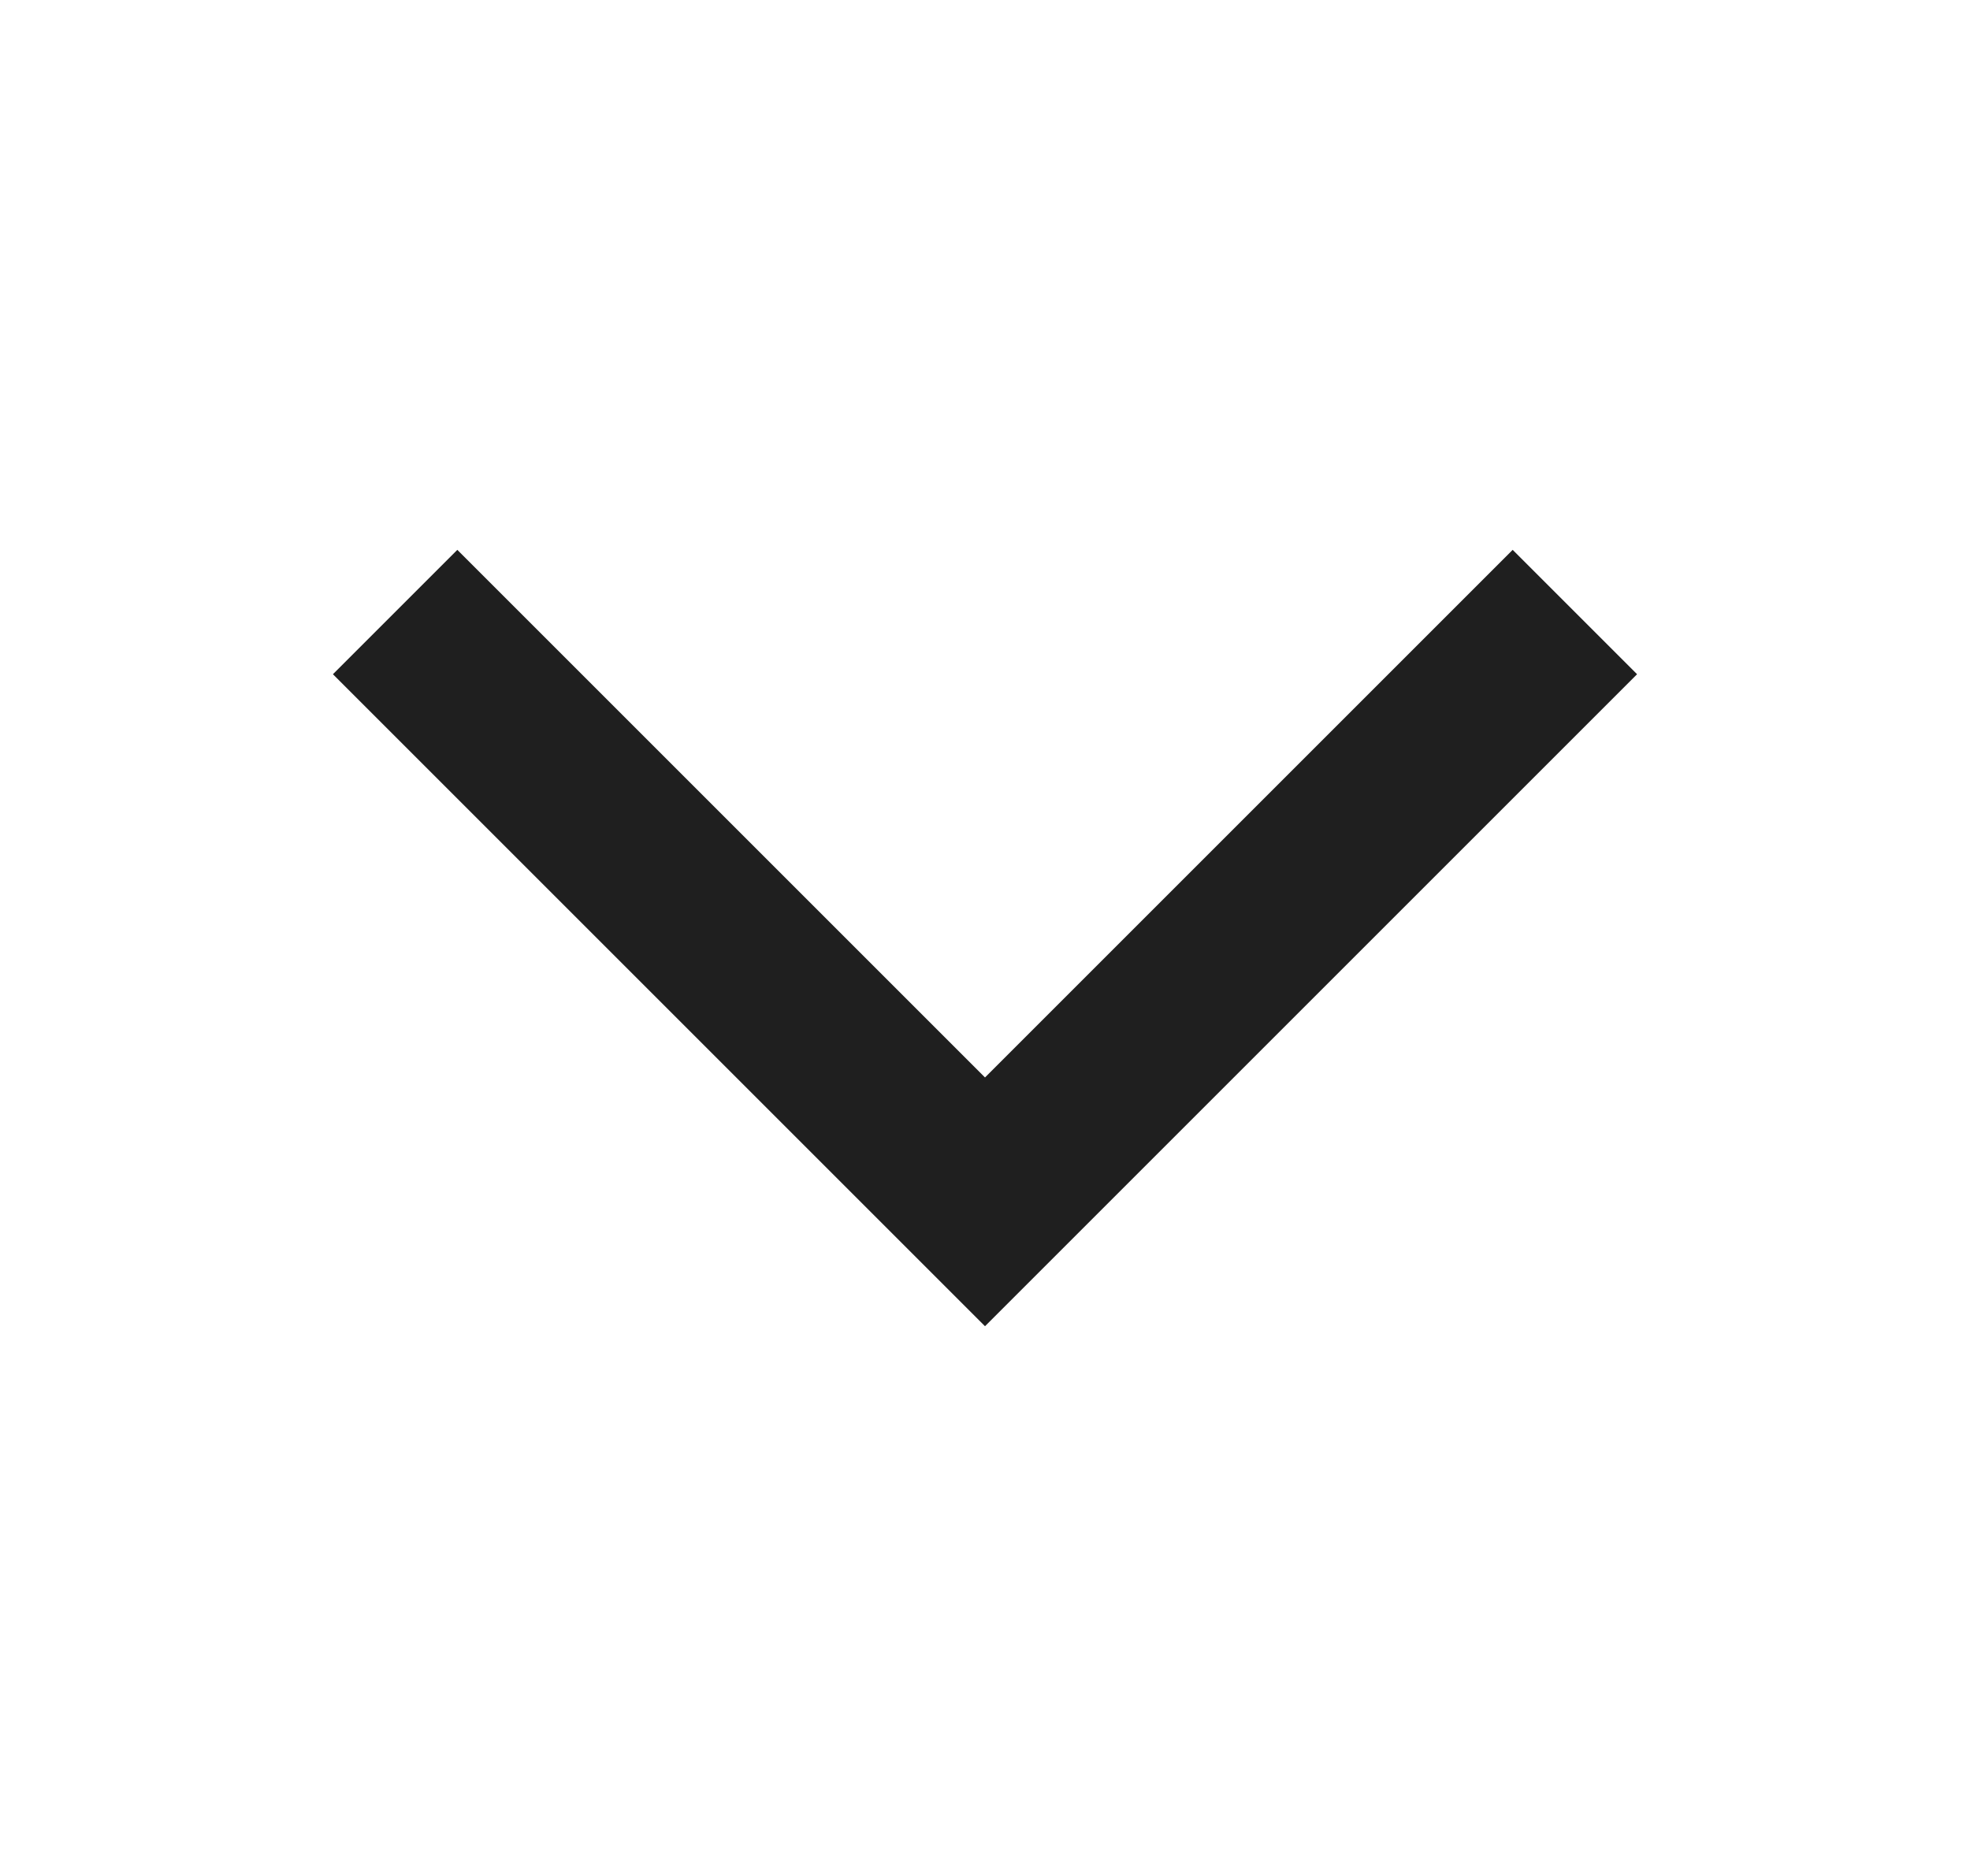
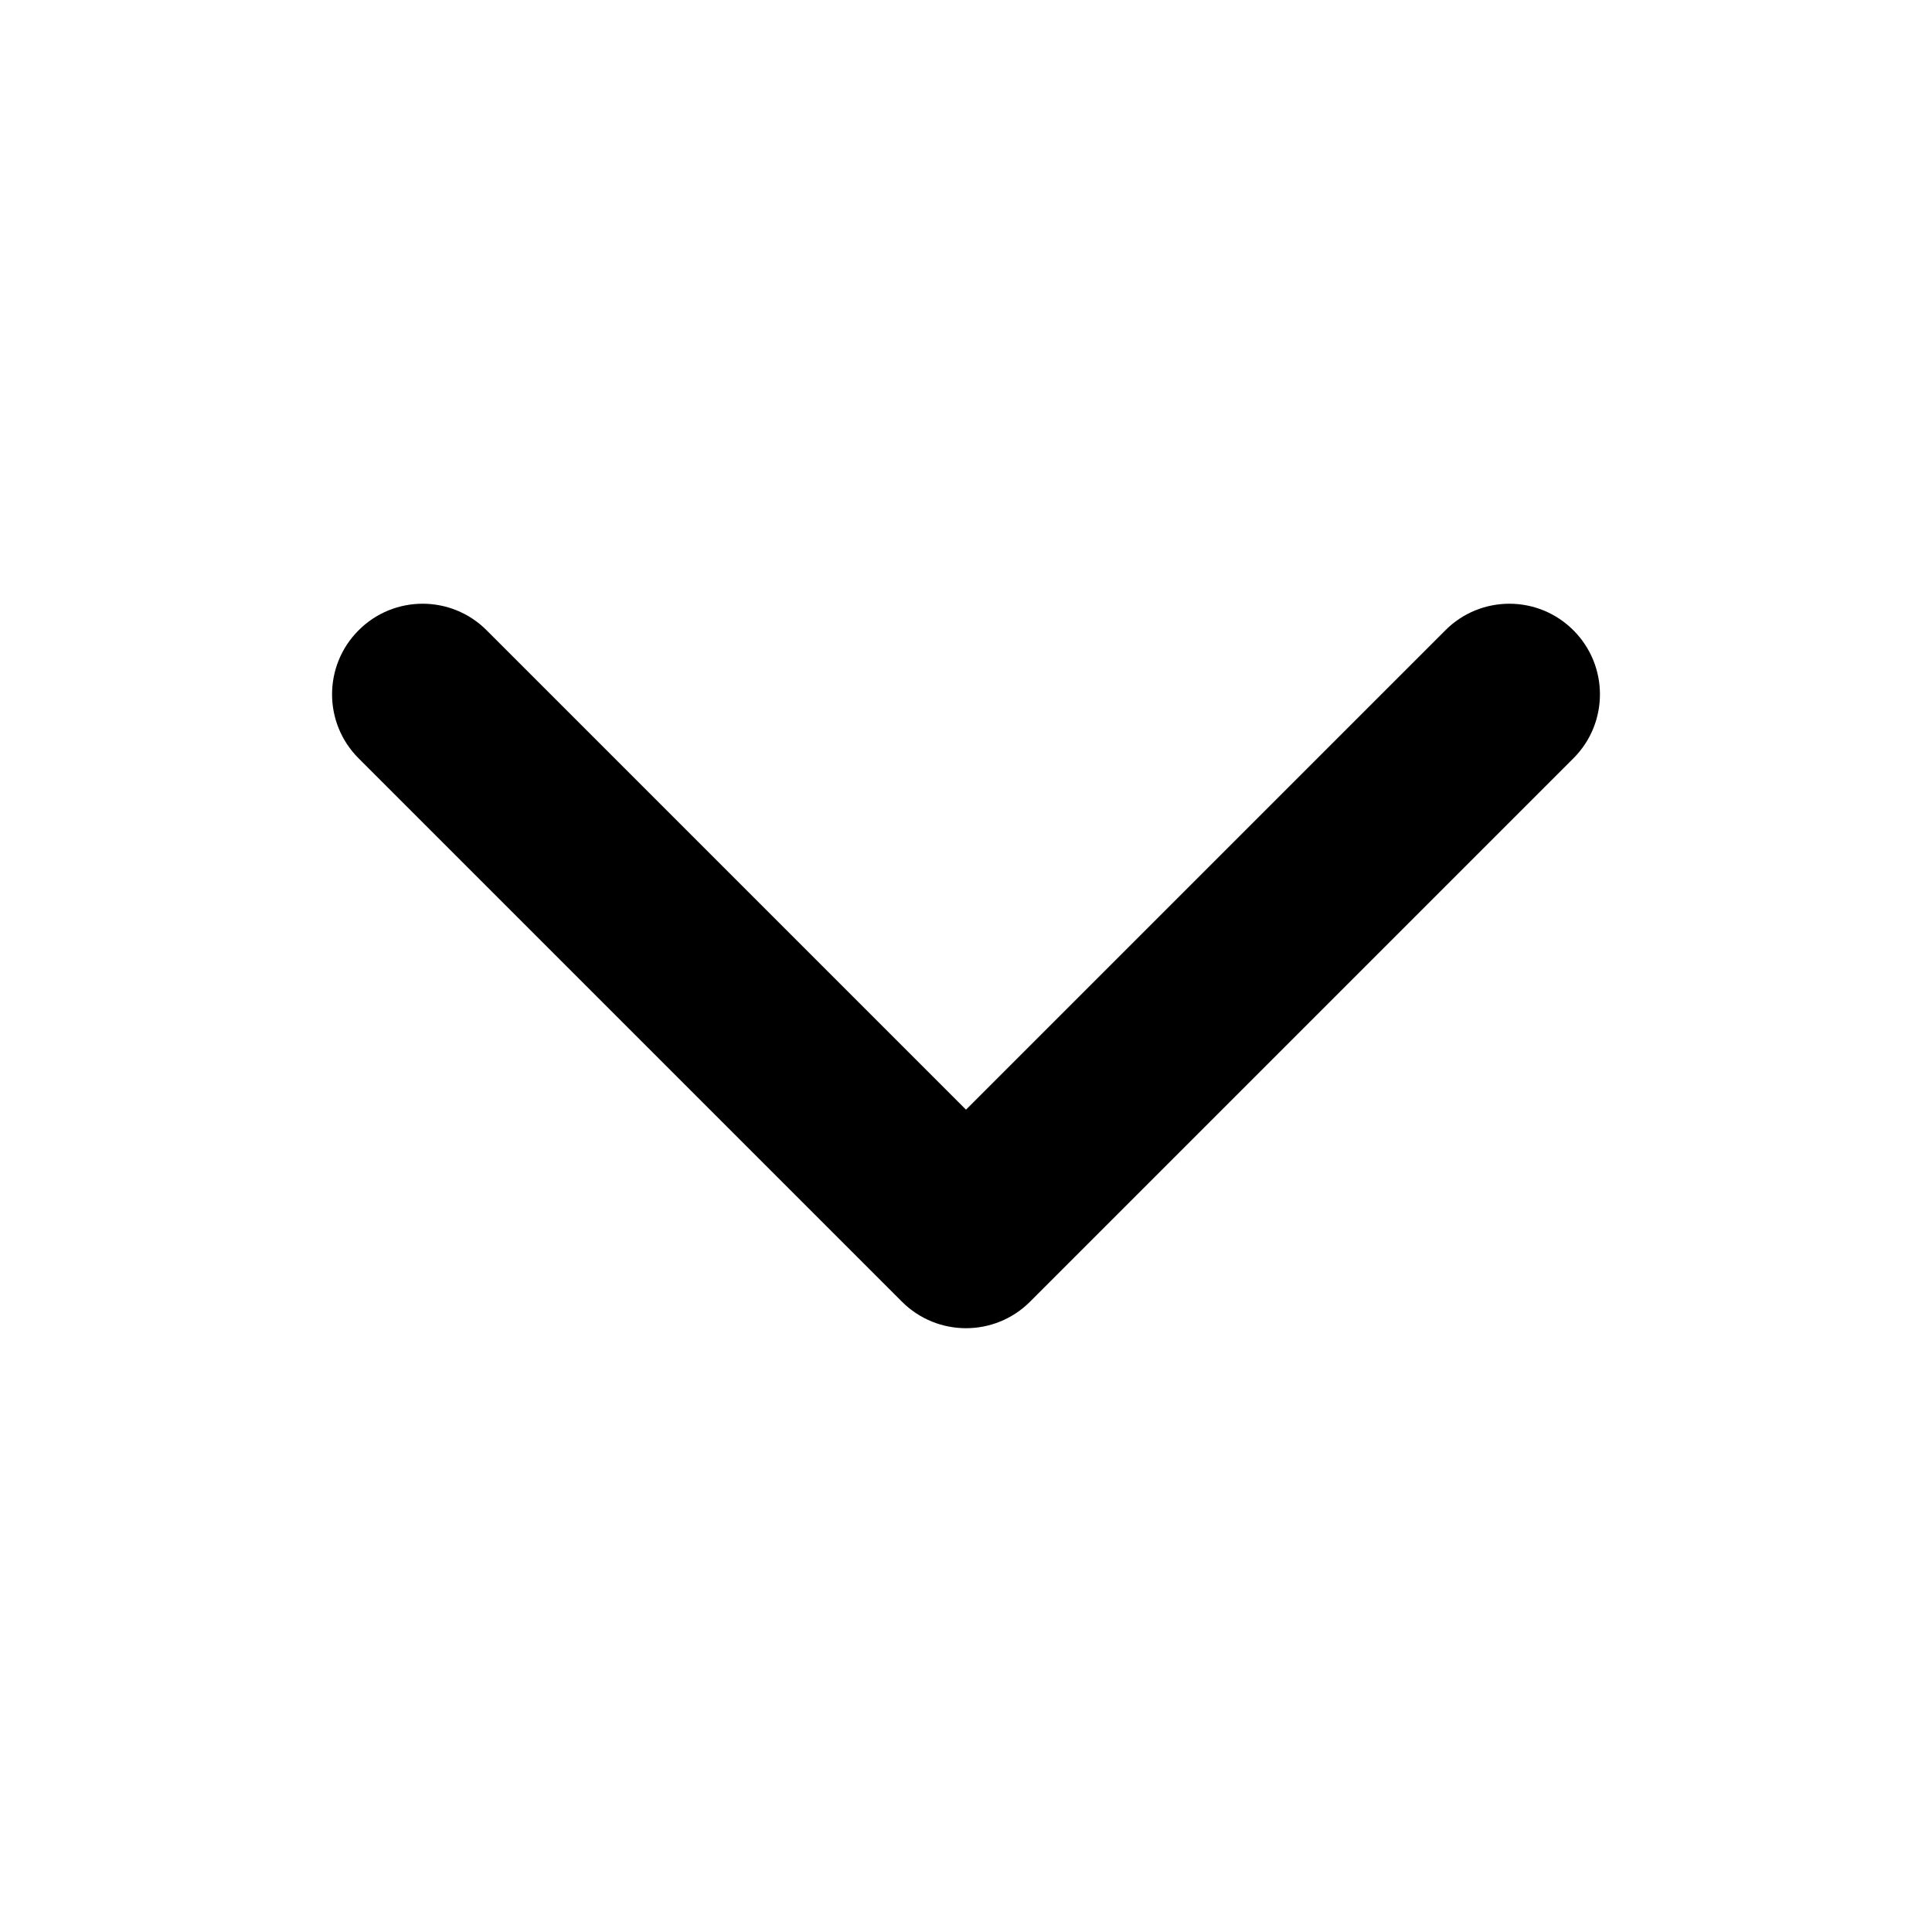
- <svg xmlns="http://www.w3.org/2000/svg" width="21" height="20" viewBox="0 0 21 20" fill="none">
+ <svg xmlns="http://www.w3.org/2000/svg" width="20" height="20" viewBox="0 0 20 20" fill="black">
  <g id="chevron-down">
-     <path id="Vector" fill-rule="evenodd" clip-rule="evenodd" d="M4.875 5.862L10.5 11.487L16.125 5.862L17.451 7.188L10.5 14.139L3.549 7.188L4.875 5.862Z" fill="#1F1F1F" />
+     <path id="Vector" fill-rule="evenodd" clip-rule="evenodd" d="M3.712 6.525C4.078 6.158 4.672 6.158 5.038 6.525L10 11.487L14.962 6.525C15.328 6.158 15.922 6.158 16.288 6.525C16.654 6.891 16.654 7.484 16.288 7.85L10.663 13.475C10.297 13.841 9.703 13.841 9.337 13.475L3.712 7.85C3.346 7.484 3.346 6.891 3.712 6.525Z" />
  </g>
</svg>
